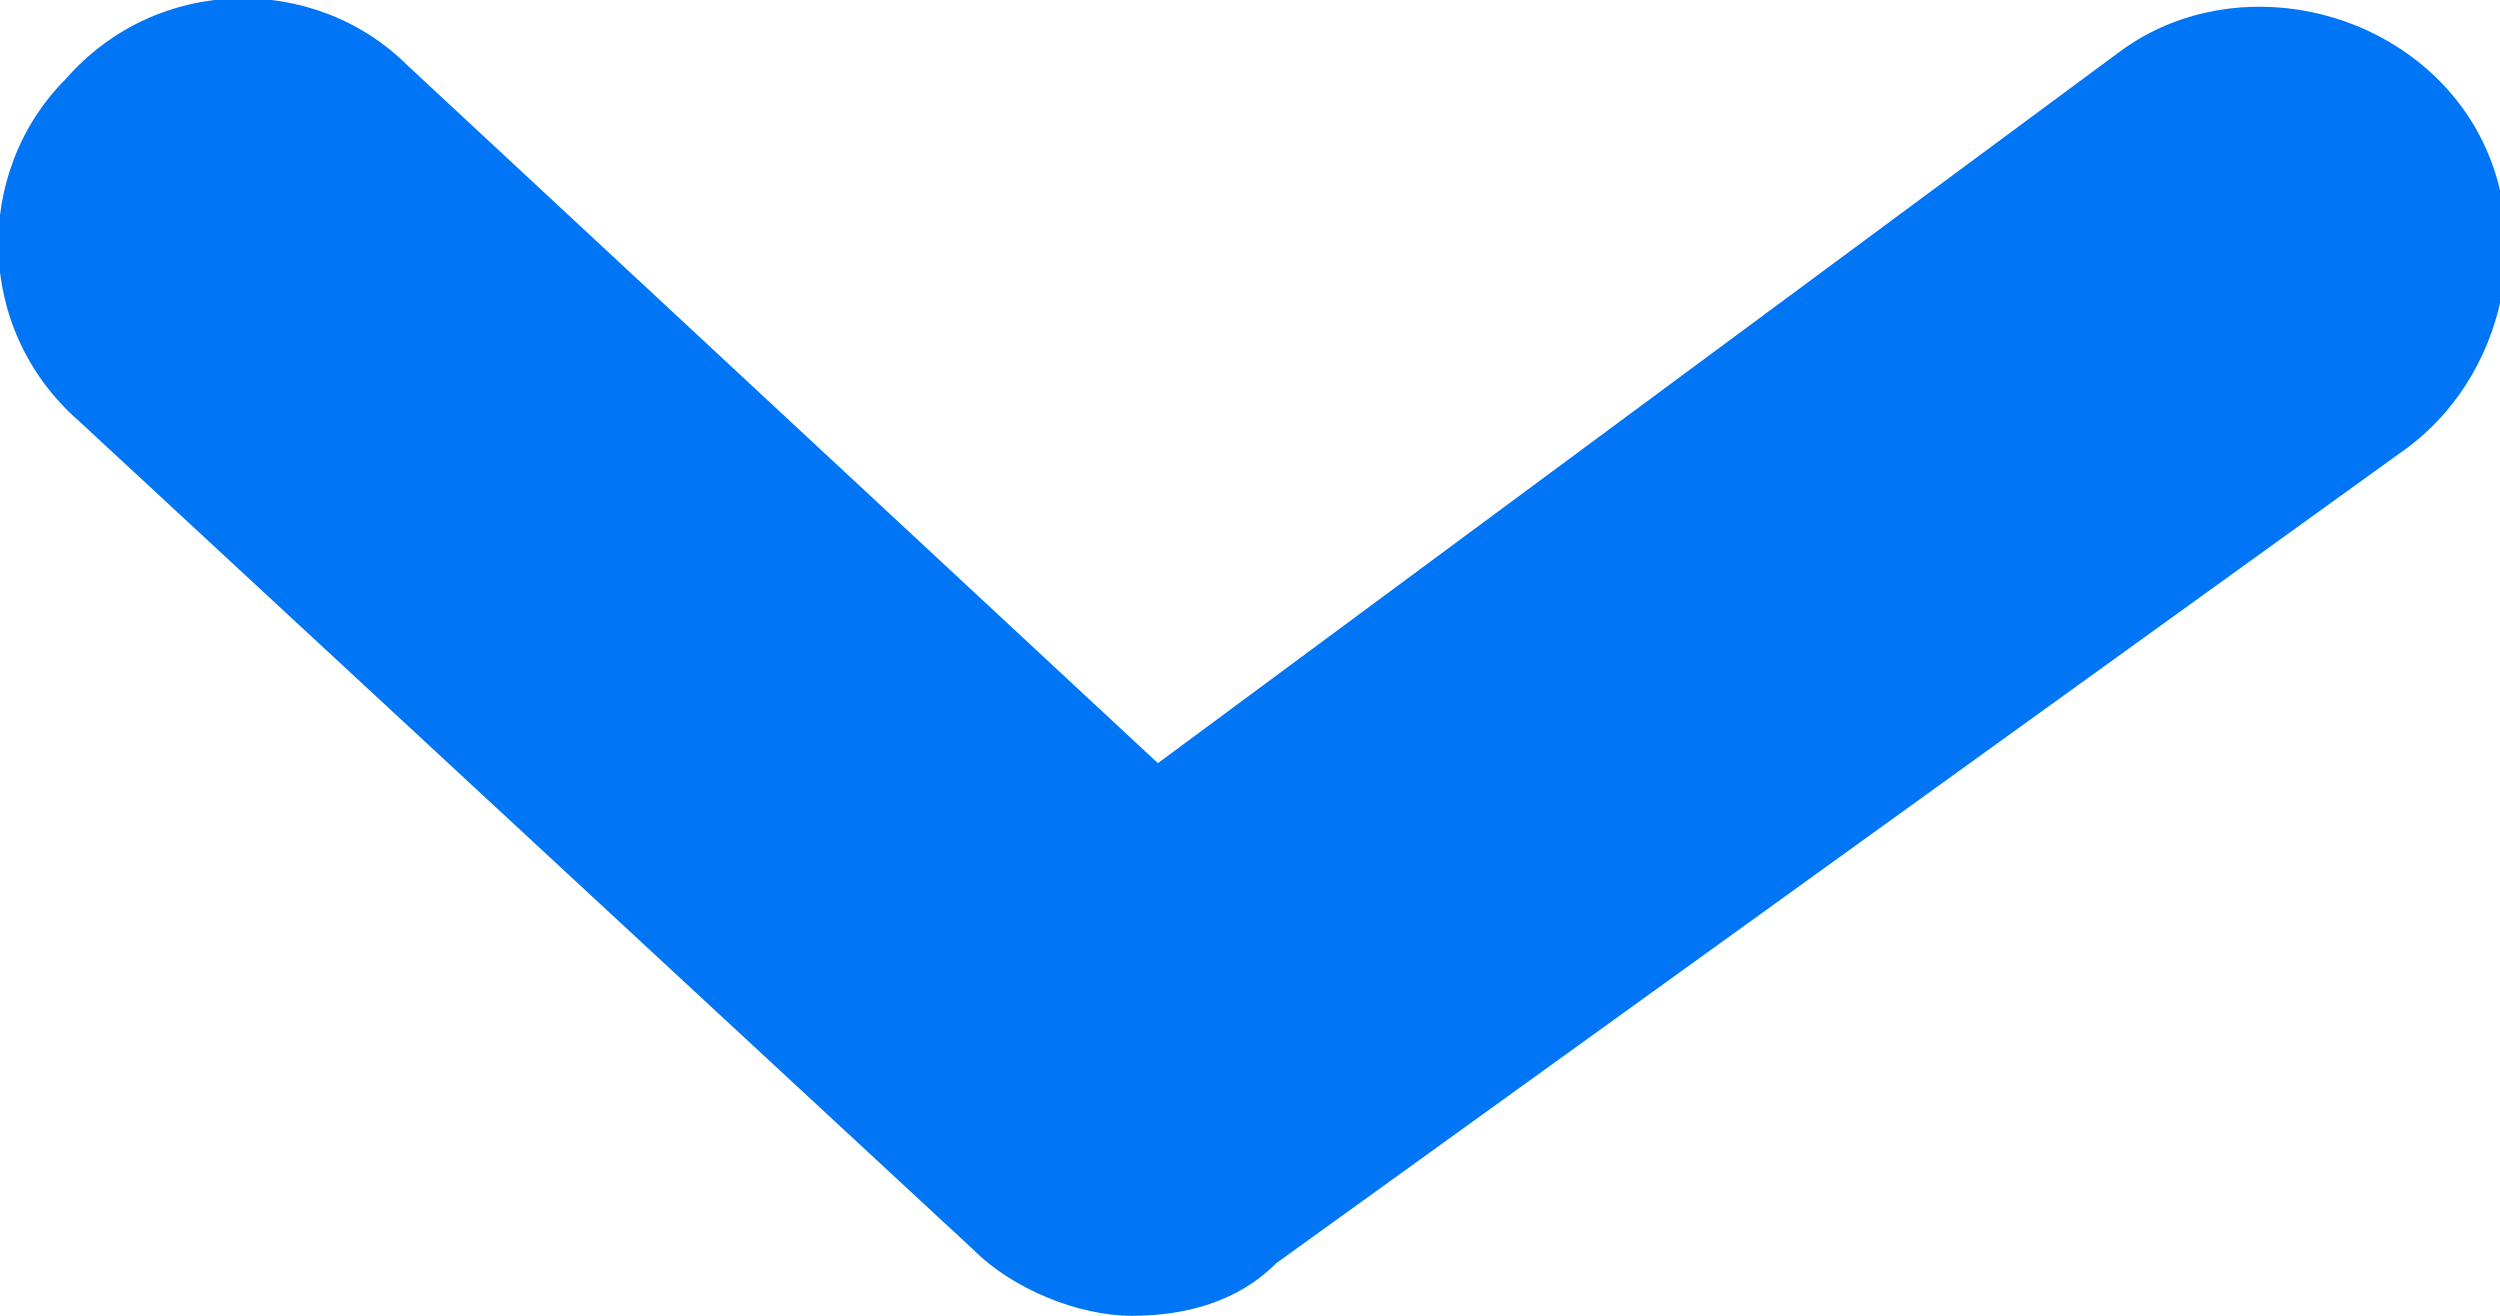
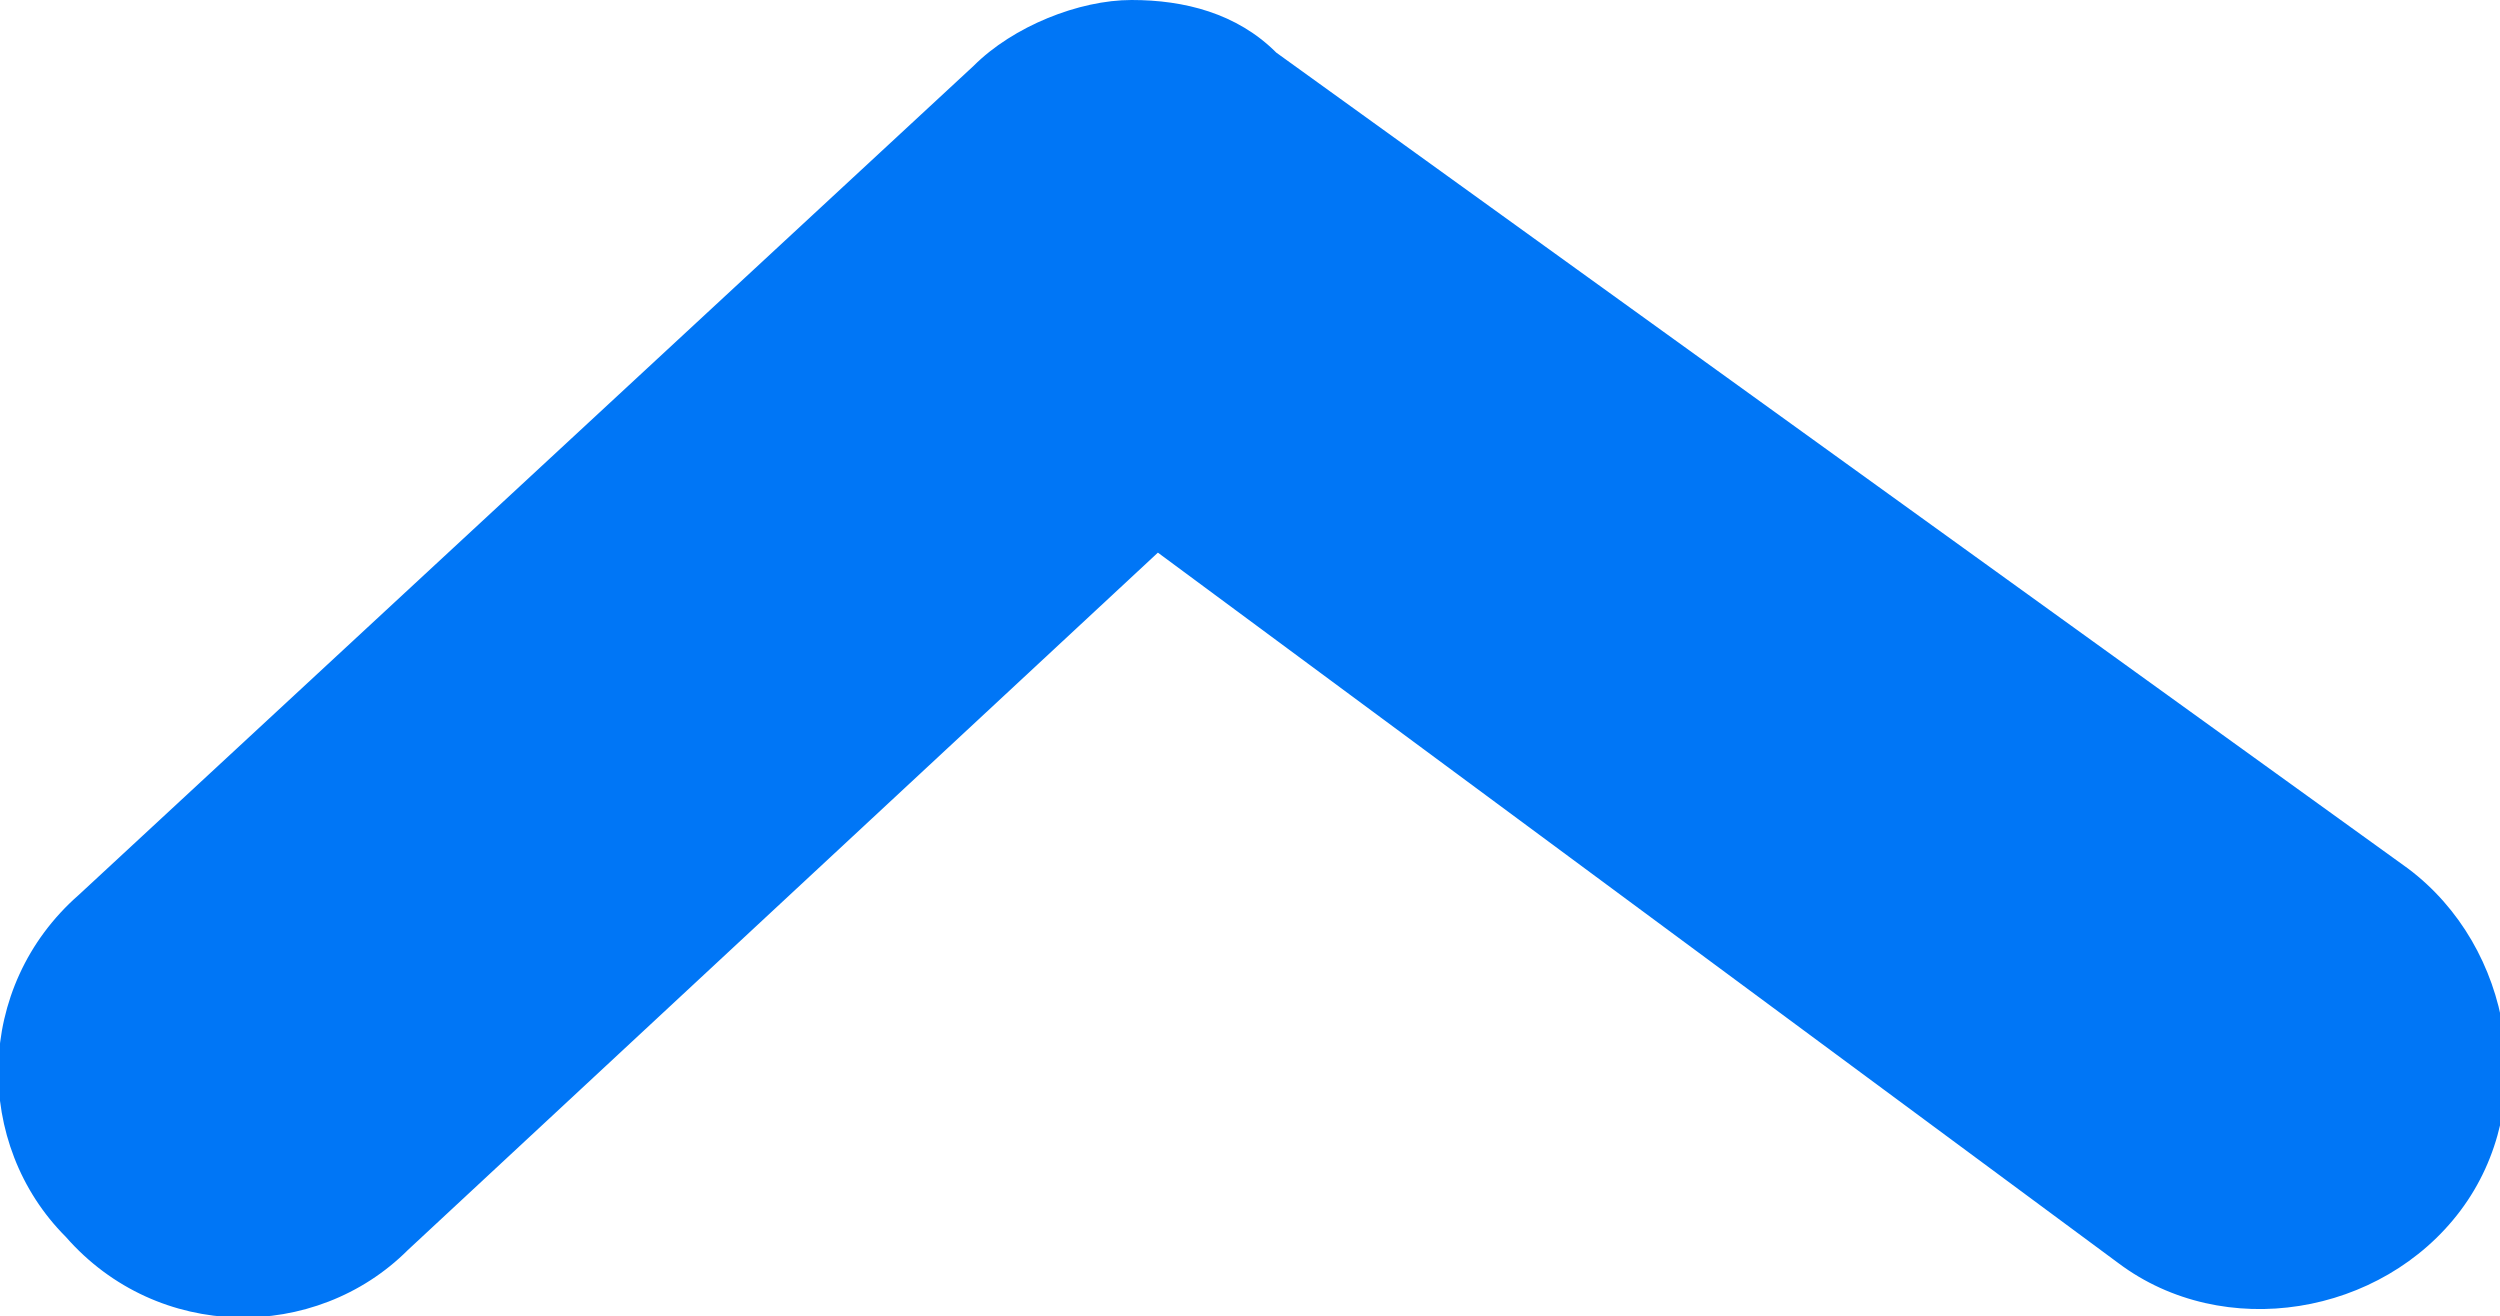
<svg xmlns="http://www.w3.org/2000/svg" version="1.1" id="Layer_1" x="0px" y="0px" viewBox="0 0 1.9 1" style="enable-background:new 0 0 1.9 1;" xml:space="preserve">
  <style type="text/css">
	.st0{fill:#0076F6;}
</style>
-   <path class="st0" d="M0.86,1C0.82,1,0.77,0.98,0.74,0.95L0.06,0.32c-0.08-0.07-0.08-0.19-0.01-0.26c0.07-0.08,0.19-0.08,0.26-0.01  l0.57,0.53l0.73-0.54c0.08-0.06,0.2-0.04,0.26,0.04c0.06,0.08,0.04,0.2-0.04,0.26L0.97,0.96C0.94,0.99,0.9,1,0.86,1z" />
+   <path class="st0" d="M0.86,0C0.82,0,0.77,0.02,0.74,0.05L0.06,0.68c-0.08,0.07-0.08,0.19-0.01,0.26c0.07,0.08,0.19,0.08,0.26,0.01  l0.57-0.53l0.73,0.54c0.08,0.06,0.2,0.04,0.26-0.04c0.06-0.08,0.04-0.2-0.04-0.26L0.97,0.04C0.94,0.01,0.9,0,0.86,0z" />
</svg>
